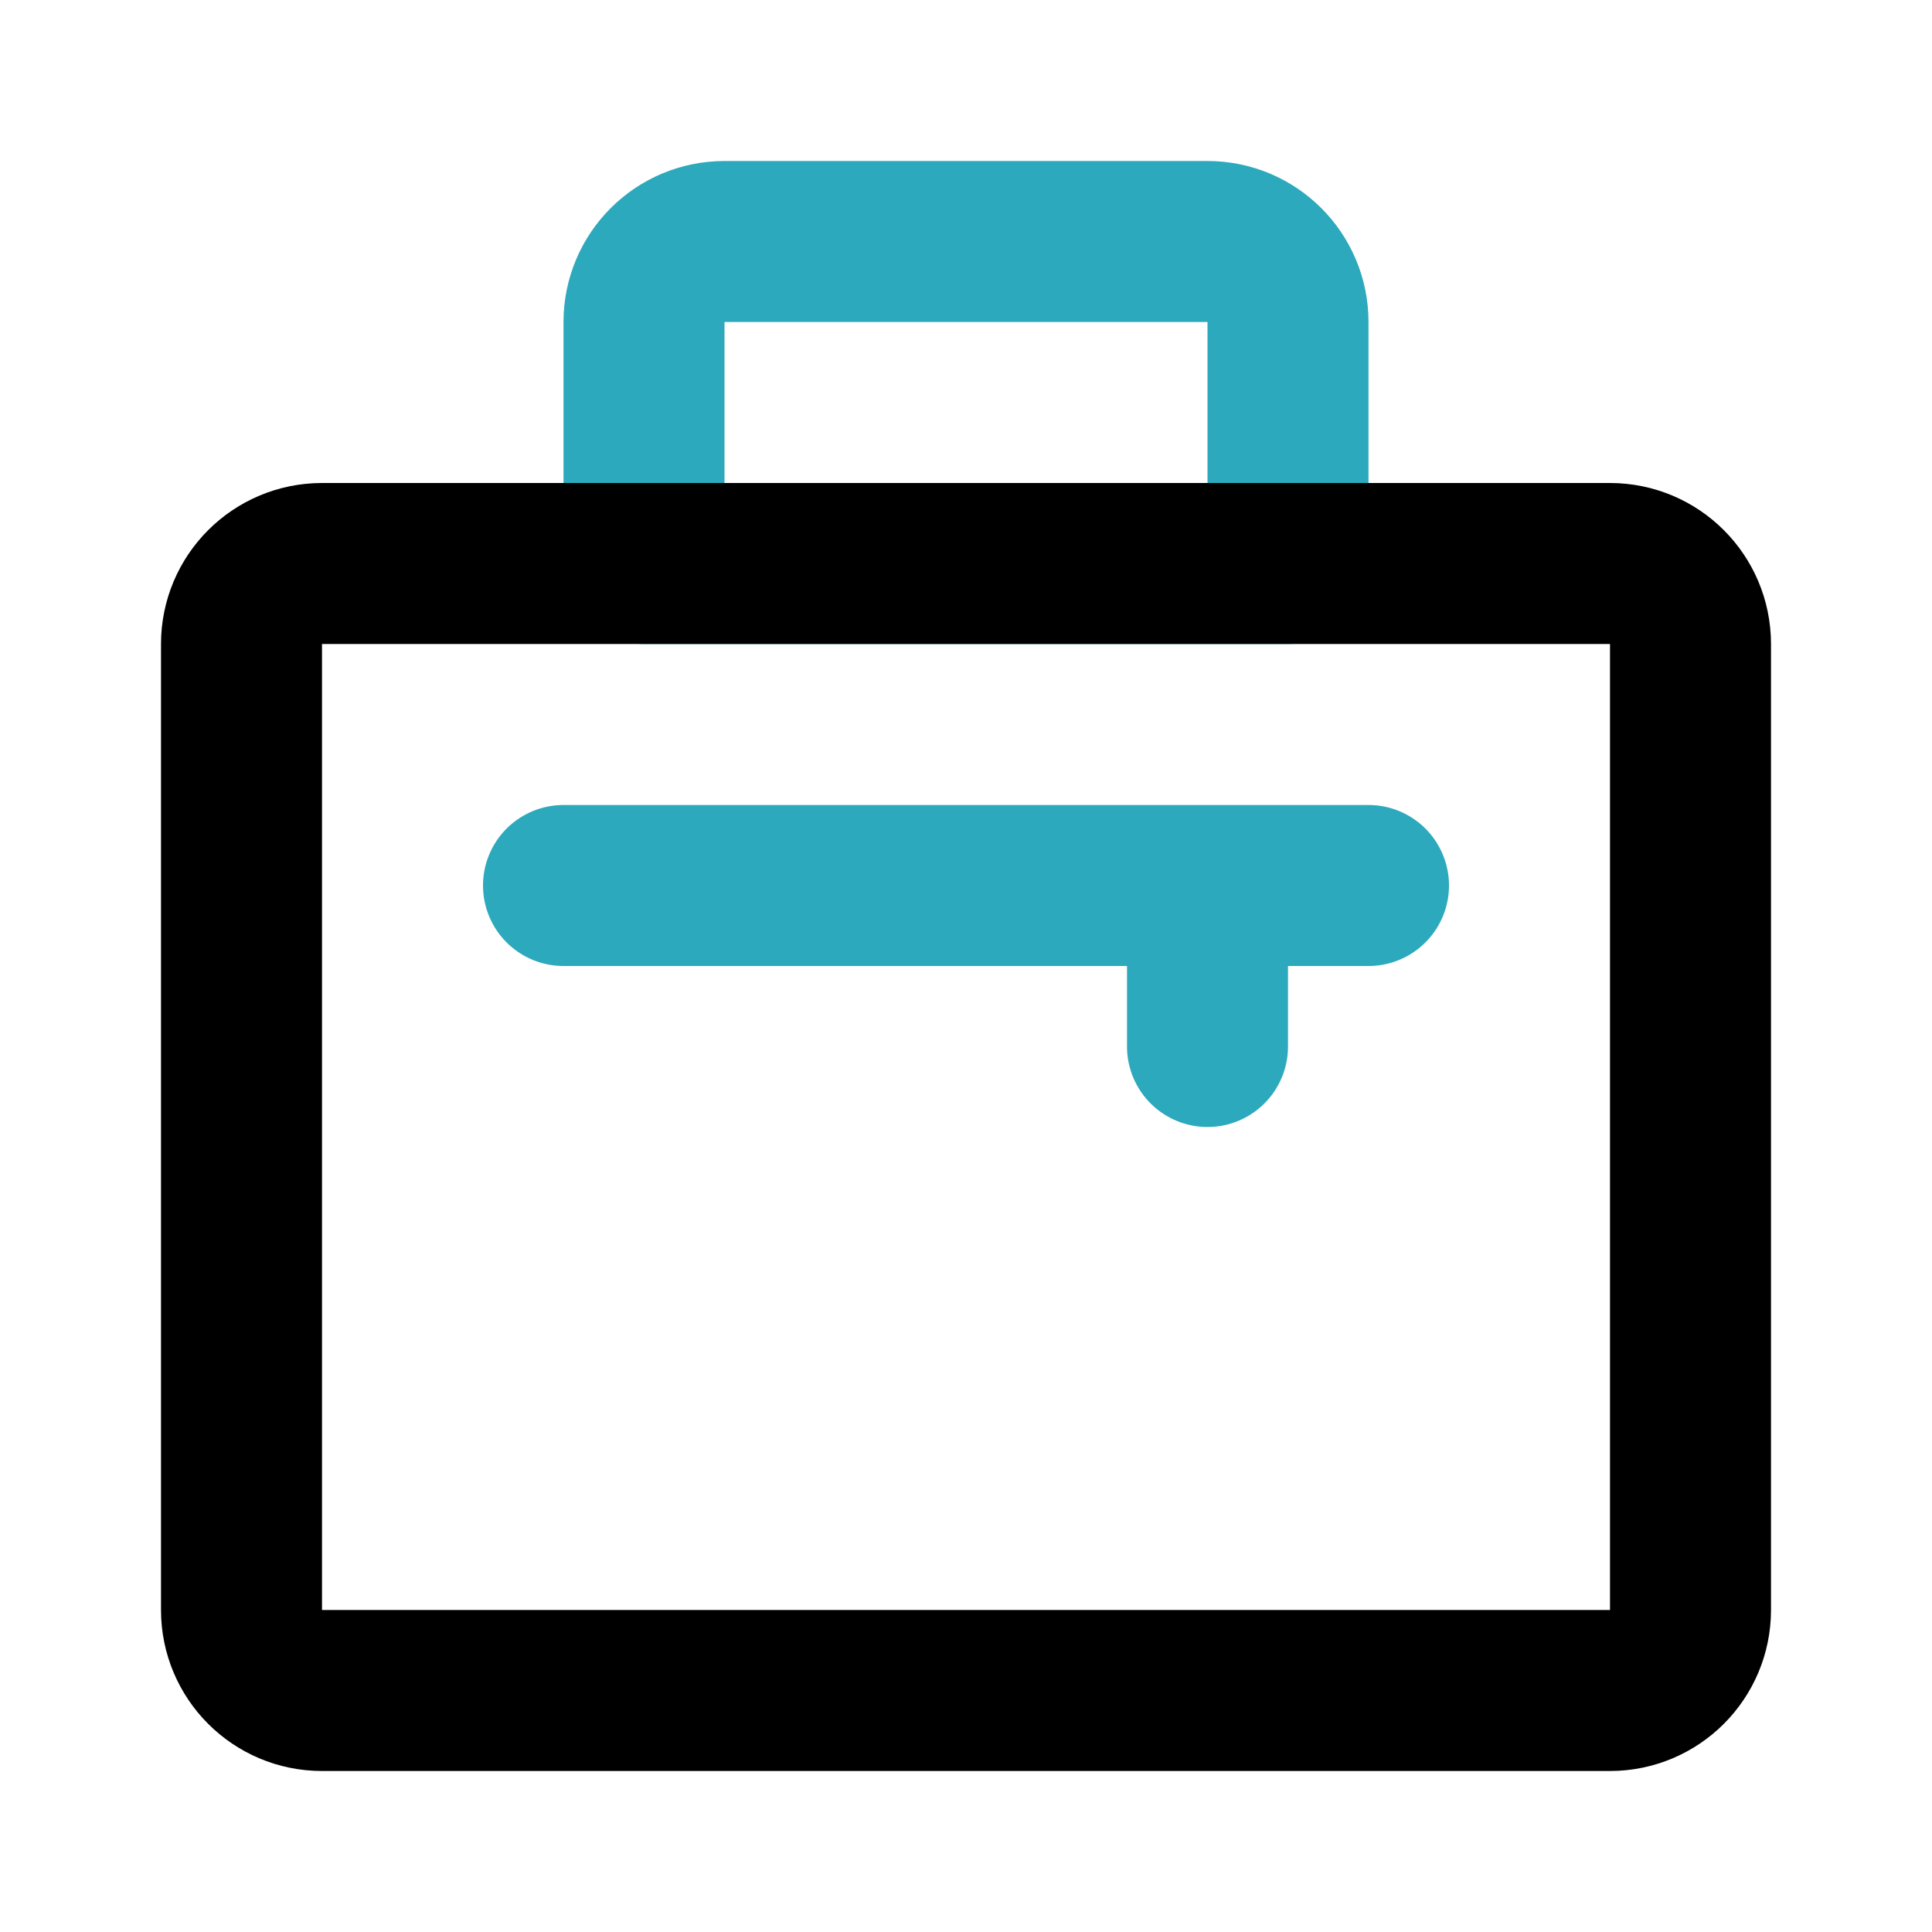
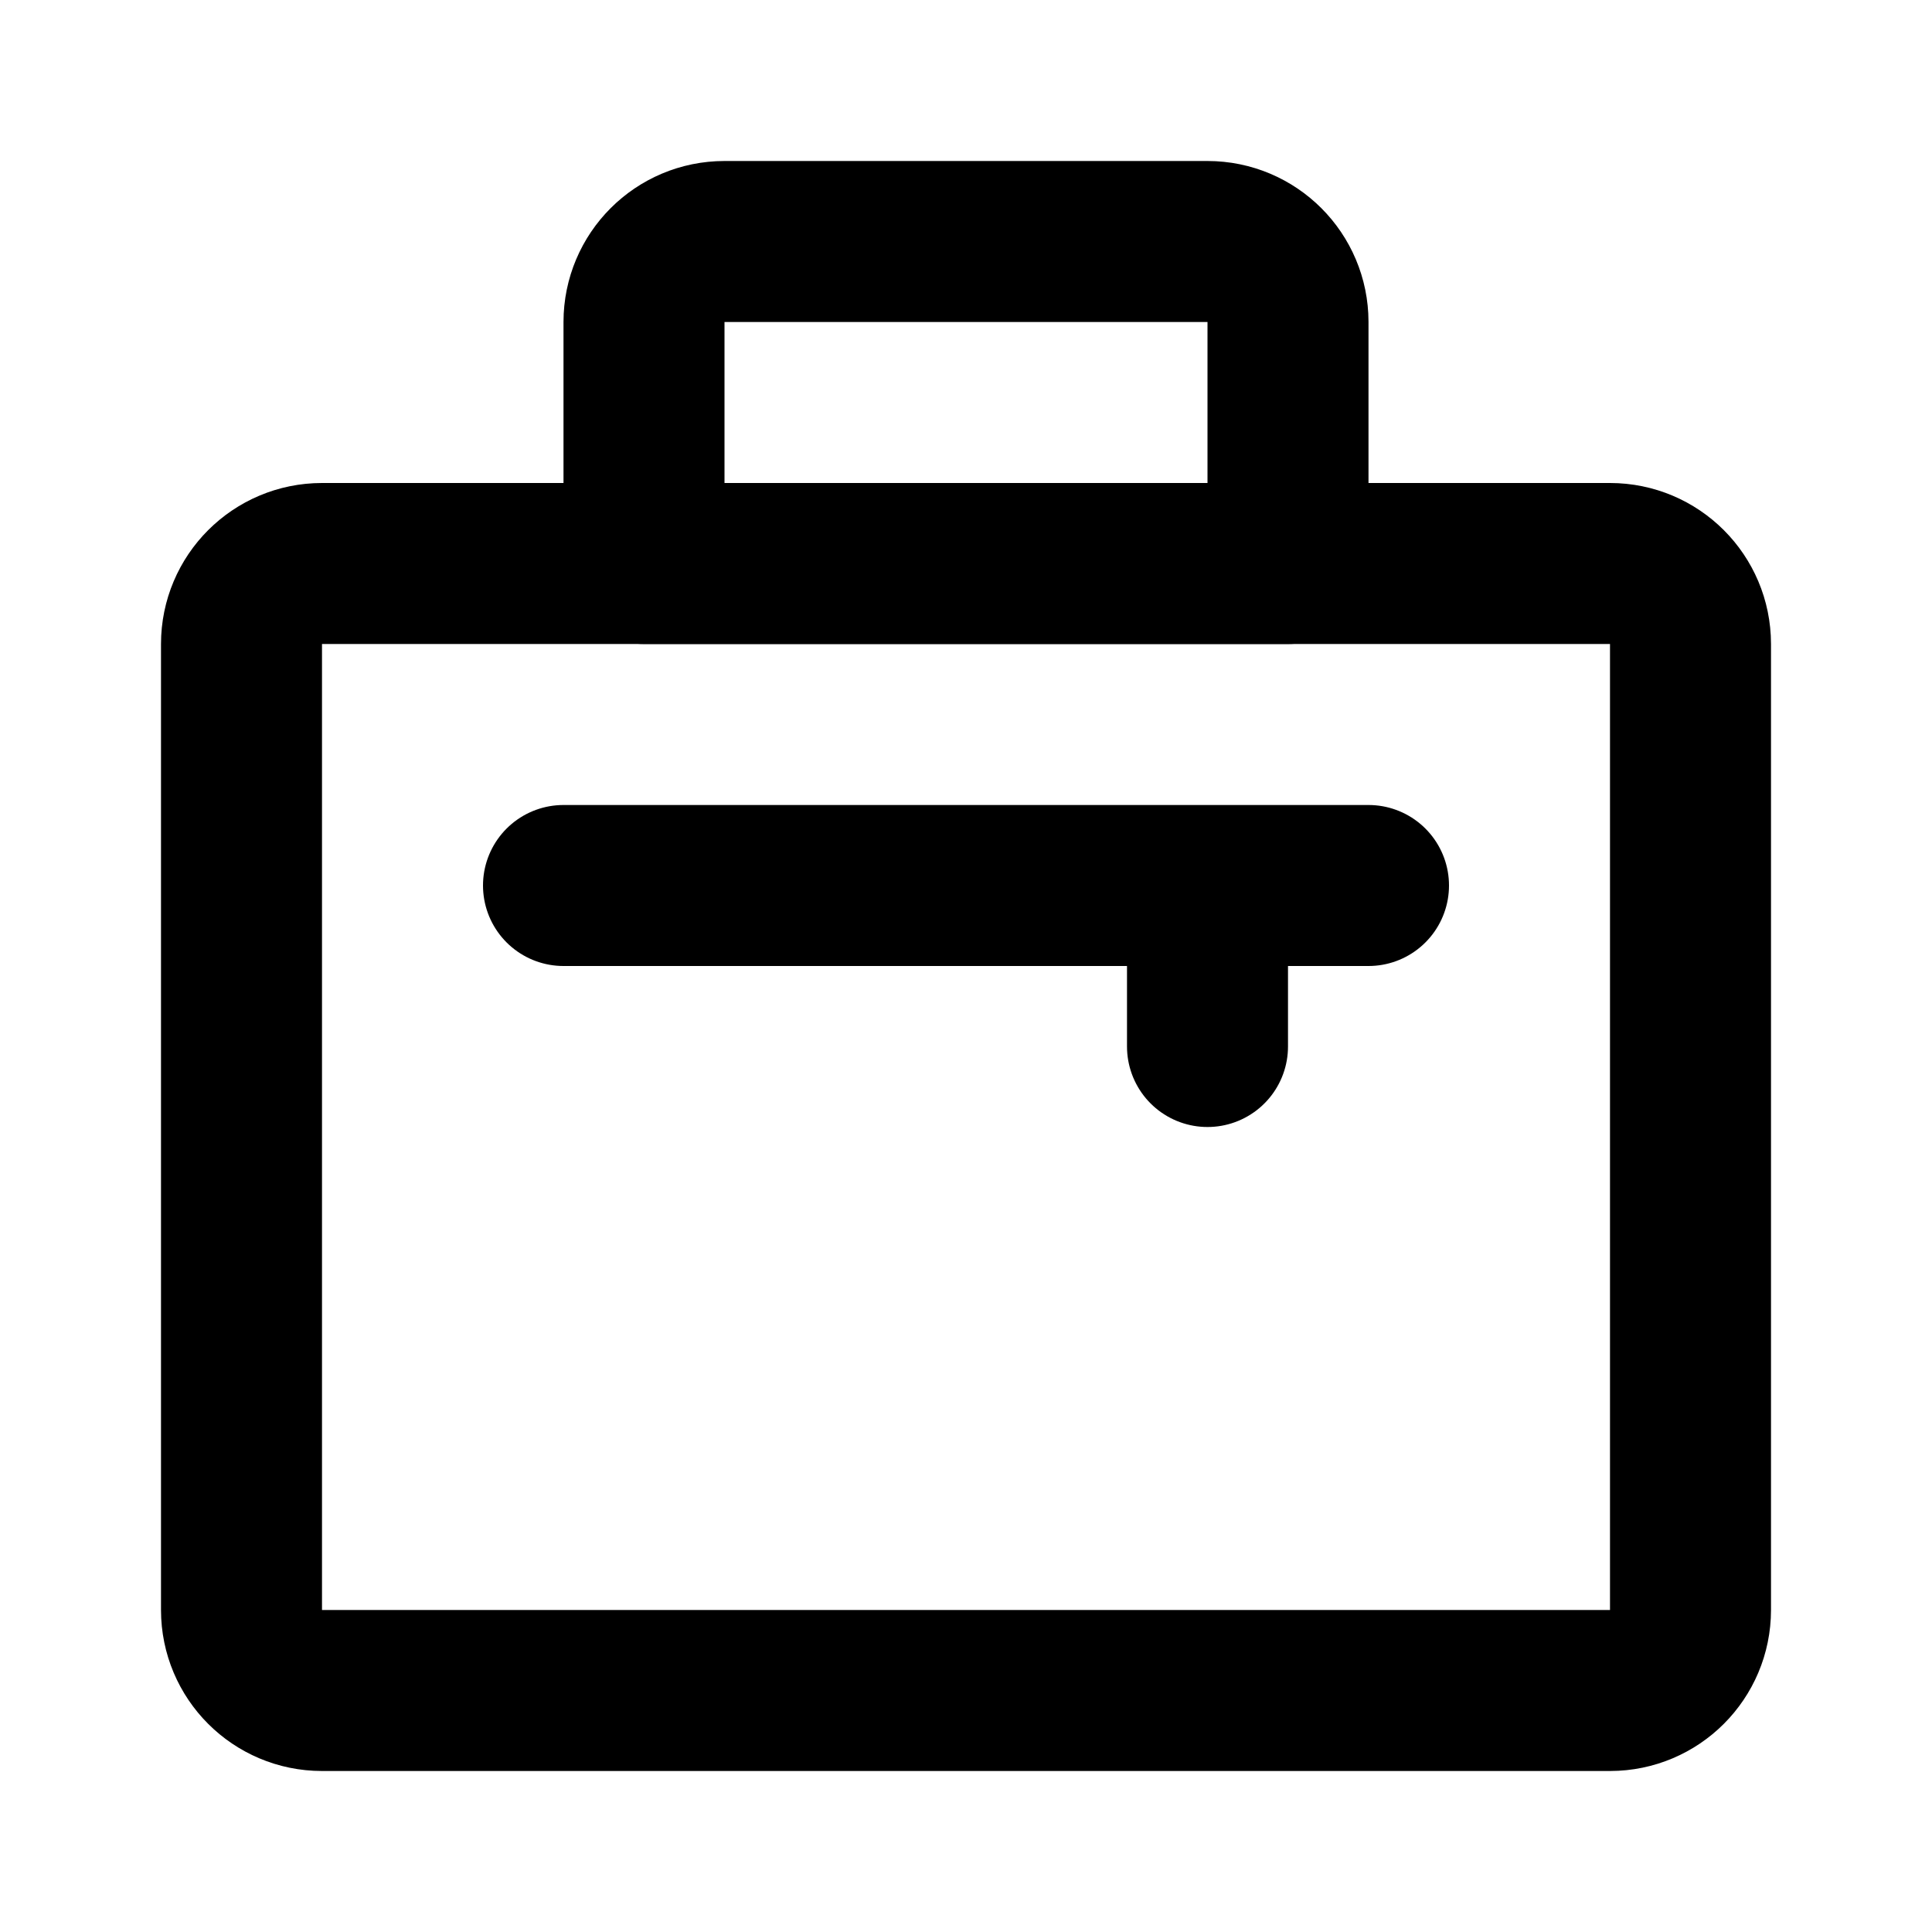
<svg xmlns="http://www.w3.org/2000/svg" fill="#000000" width="800px" height="800px" viewBox="0 0 24 24" id="job" data-name="Line Color" class="icon line-color">
-   <path id="secondary" d="M16,7H8V4A1,1,0,0,1,9,3h6a1,1,0,0,1,1,1Zm1,4H7m8,0v2" style="fill: none; stroke: rgb(44, 169, 188); stroke-linecap: round; stroke-linejoin: round; stroke-width: 2;" />
+   <path id="secondary" d="M16,7H8V4A1,1,0,0,1,9,3h6a1,1,0,0,1,1,1Zm1,4H7m8,0v2" style="fill: none; stroke: rgb(0, 0, 0); stroke-linecap: round; stroke-linejoin: round; stroke-width: 2;" />
  <rect id="primary" x="5" y="5" width="14" height="18" rx="1" transform="translate(26 2) rotate(90)" style="fill: none; stroke: rgb(0, 0, 0); stroke-linecap: round; stroke-linejoin: round; stroke-width: 2;" />
</svg>
